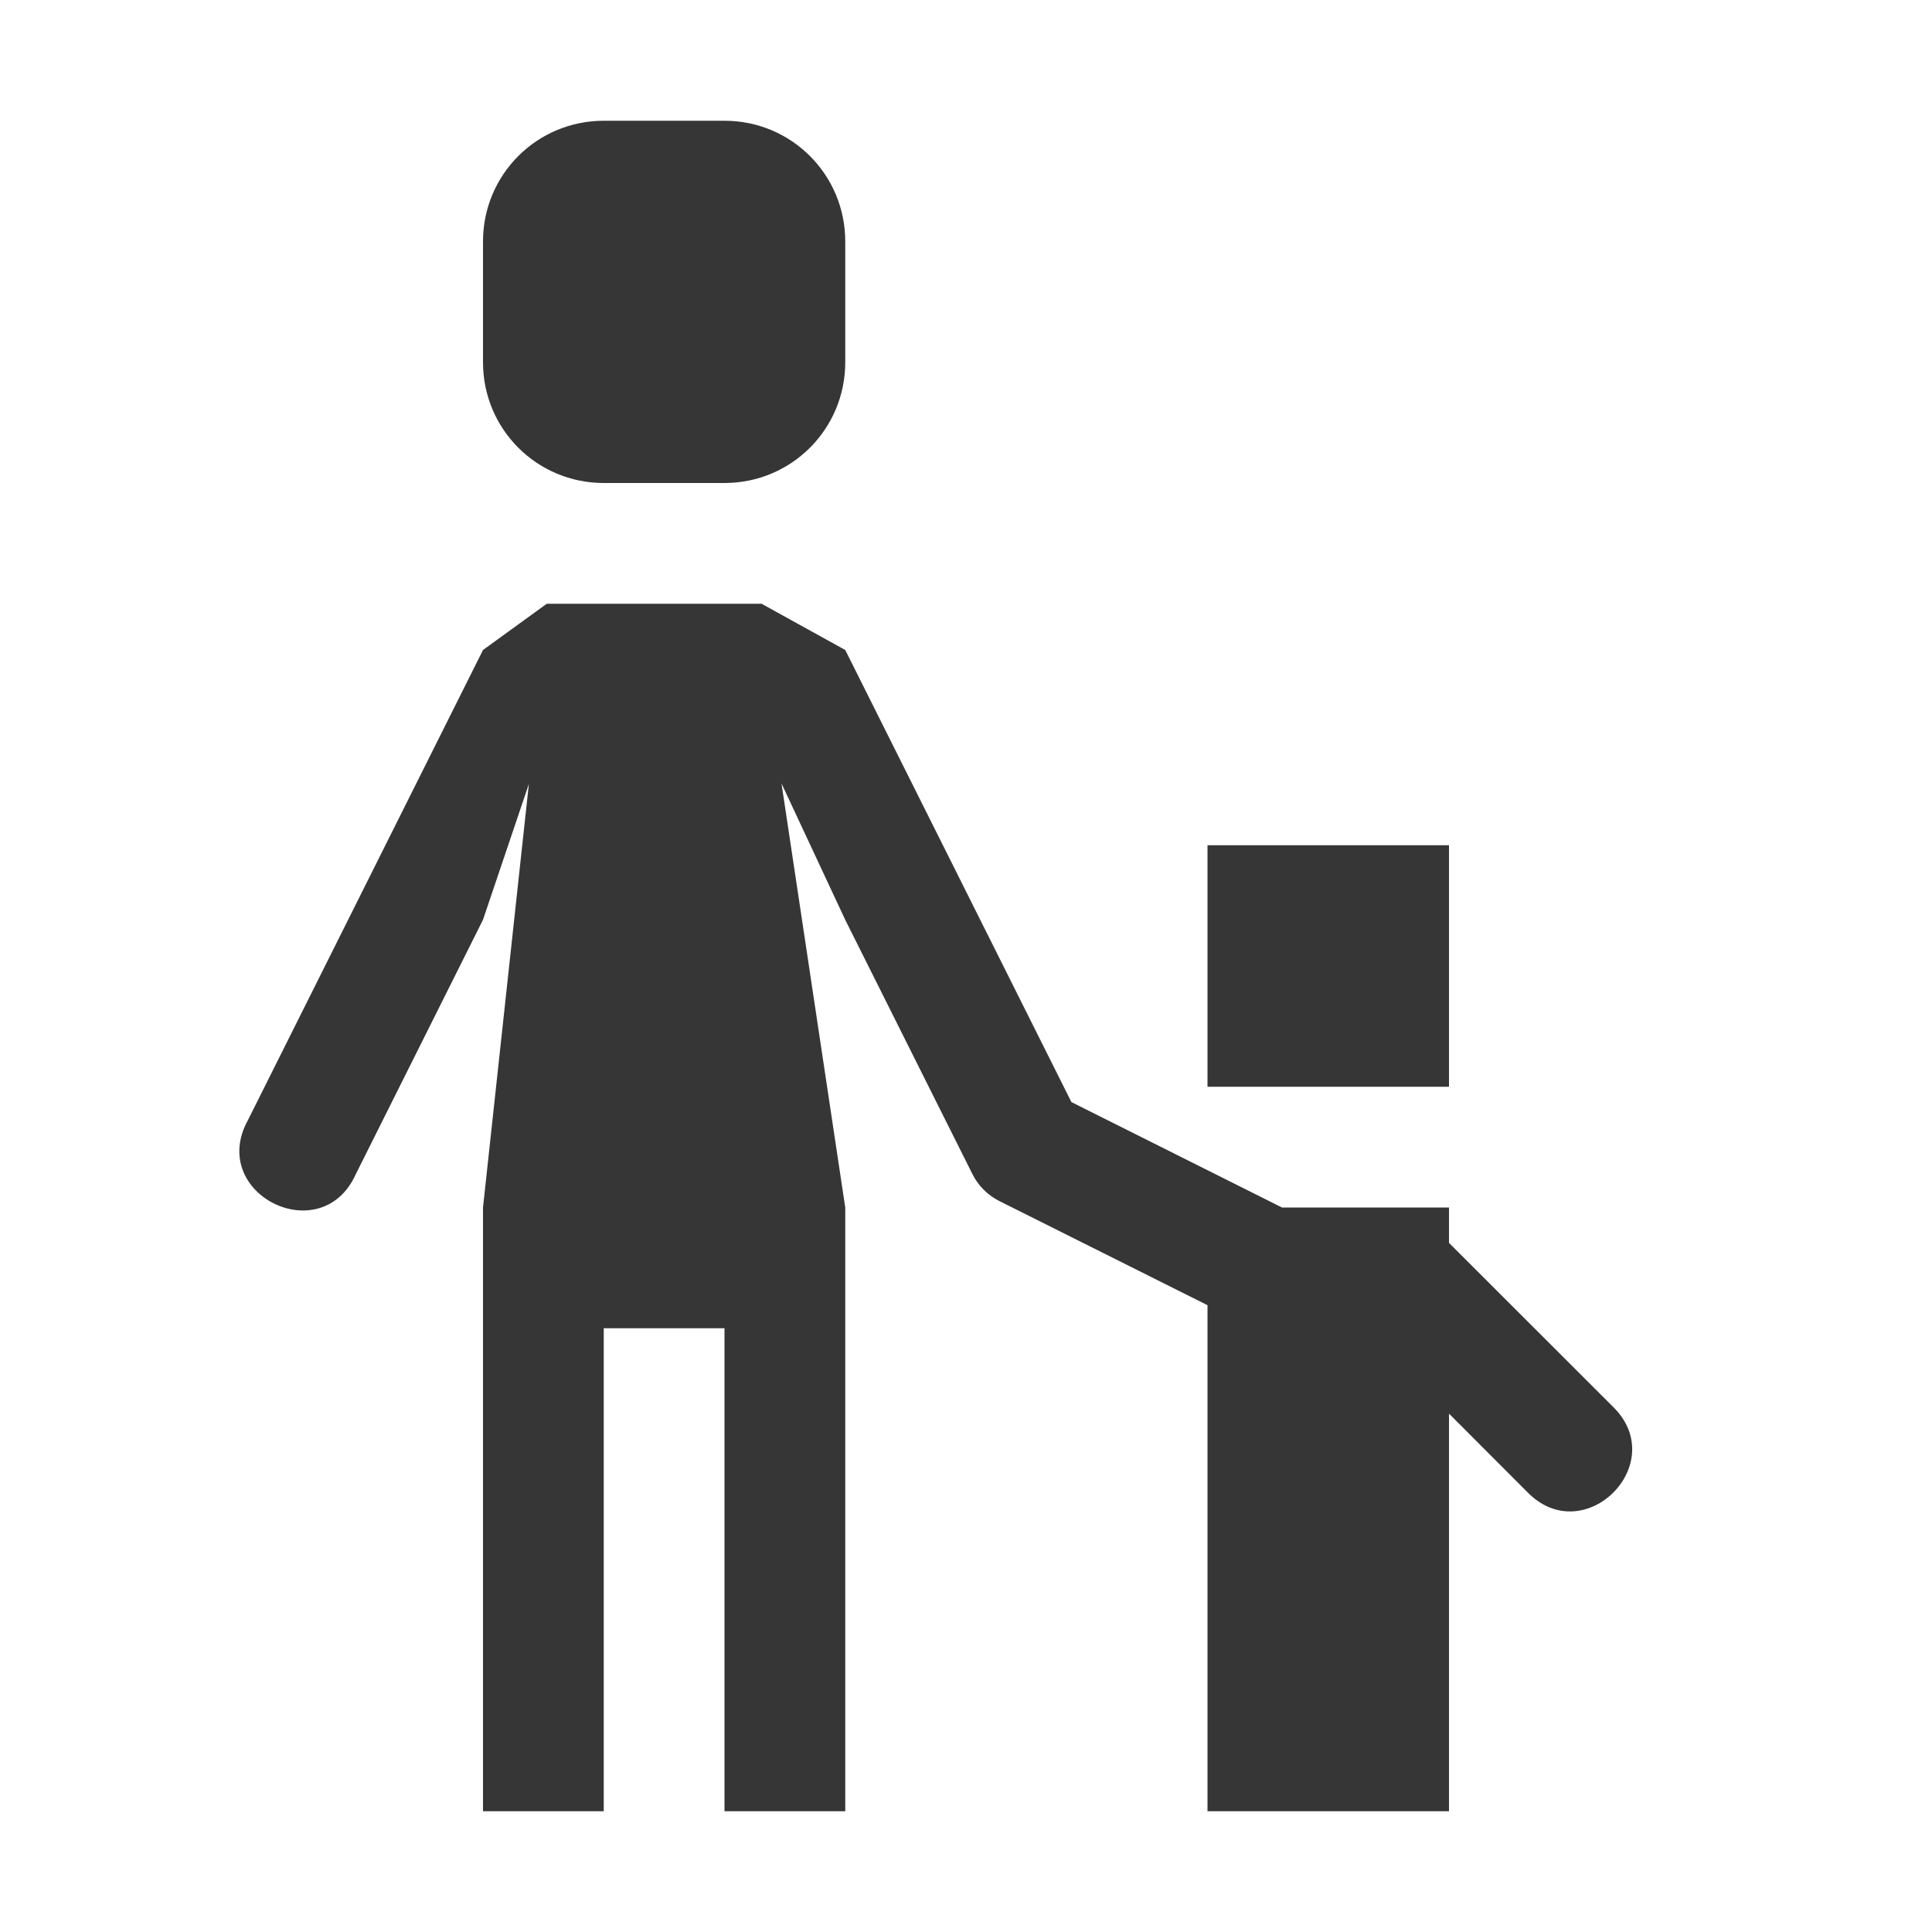
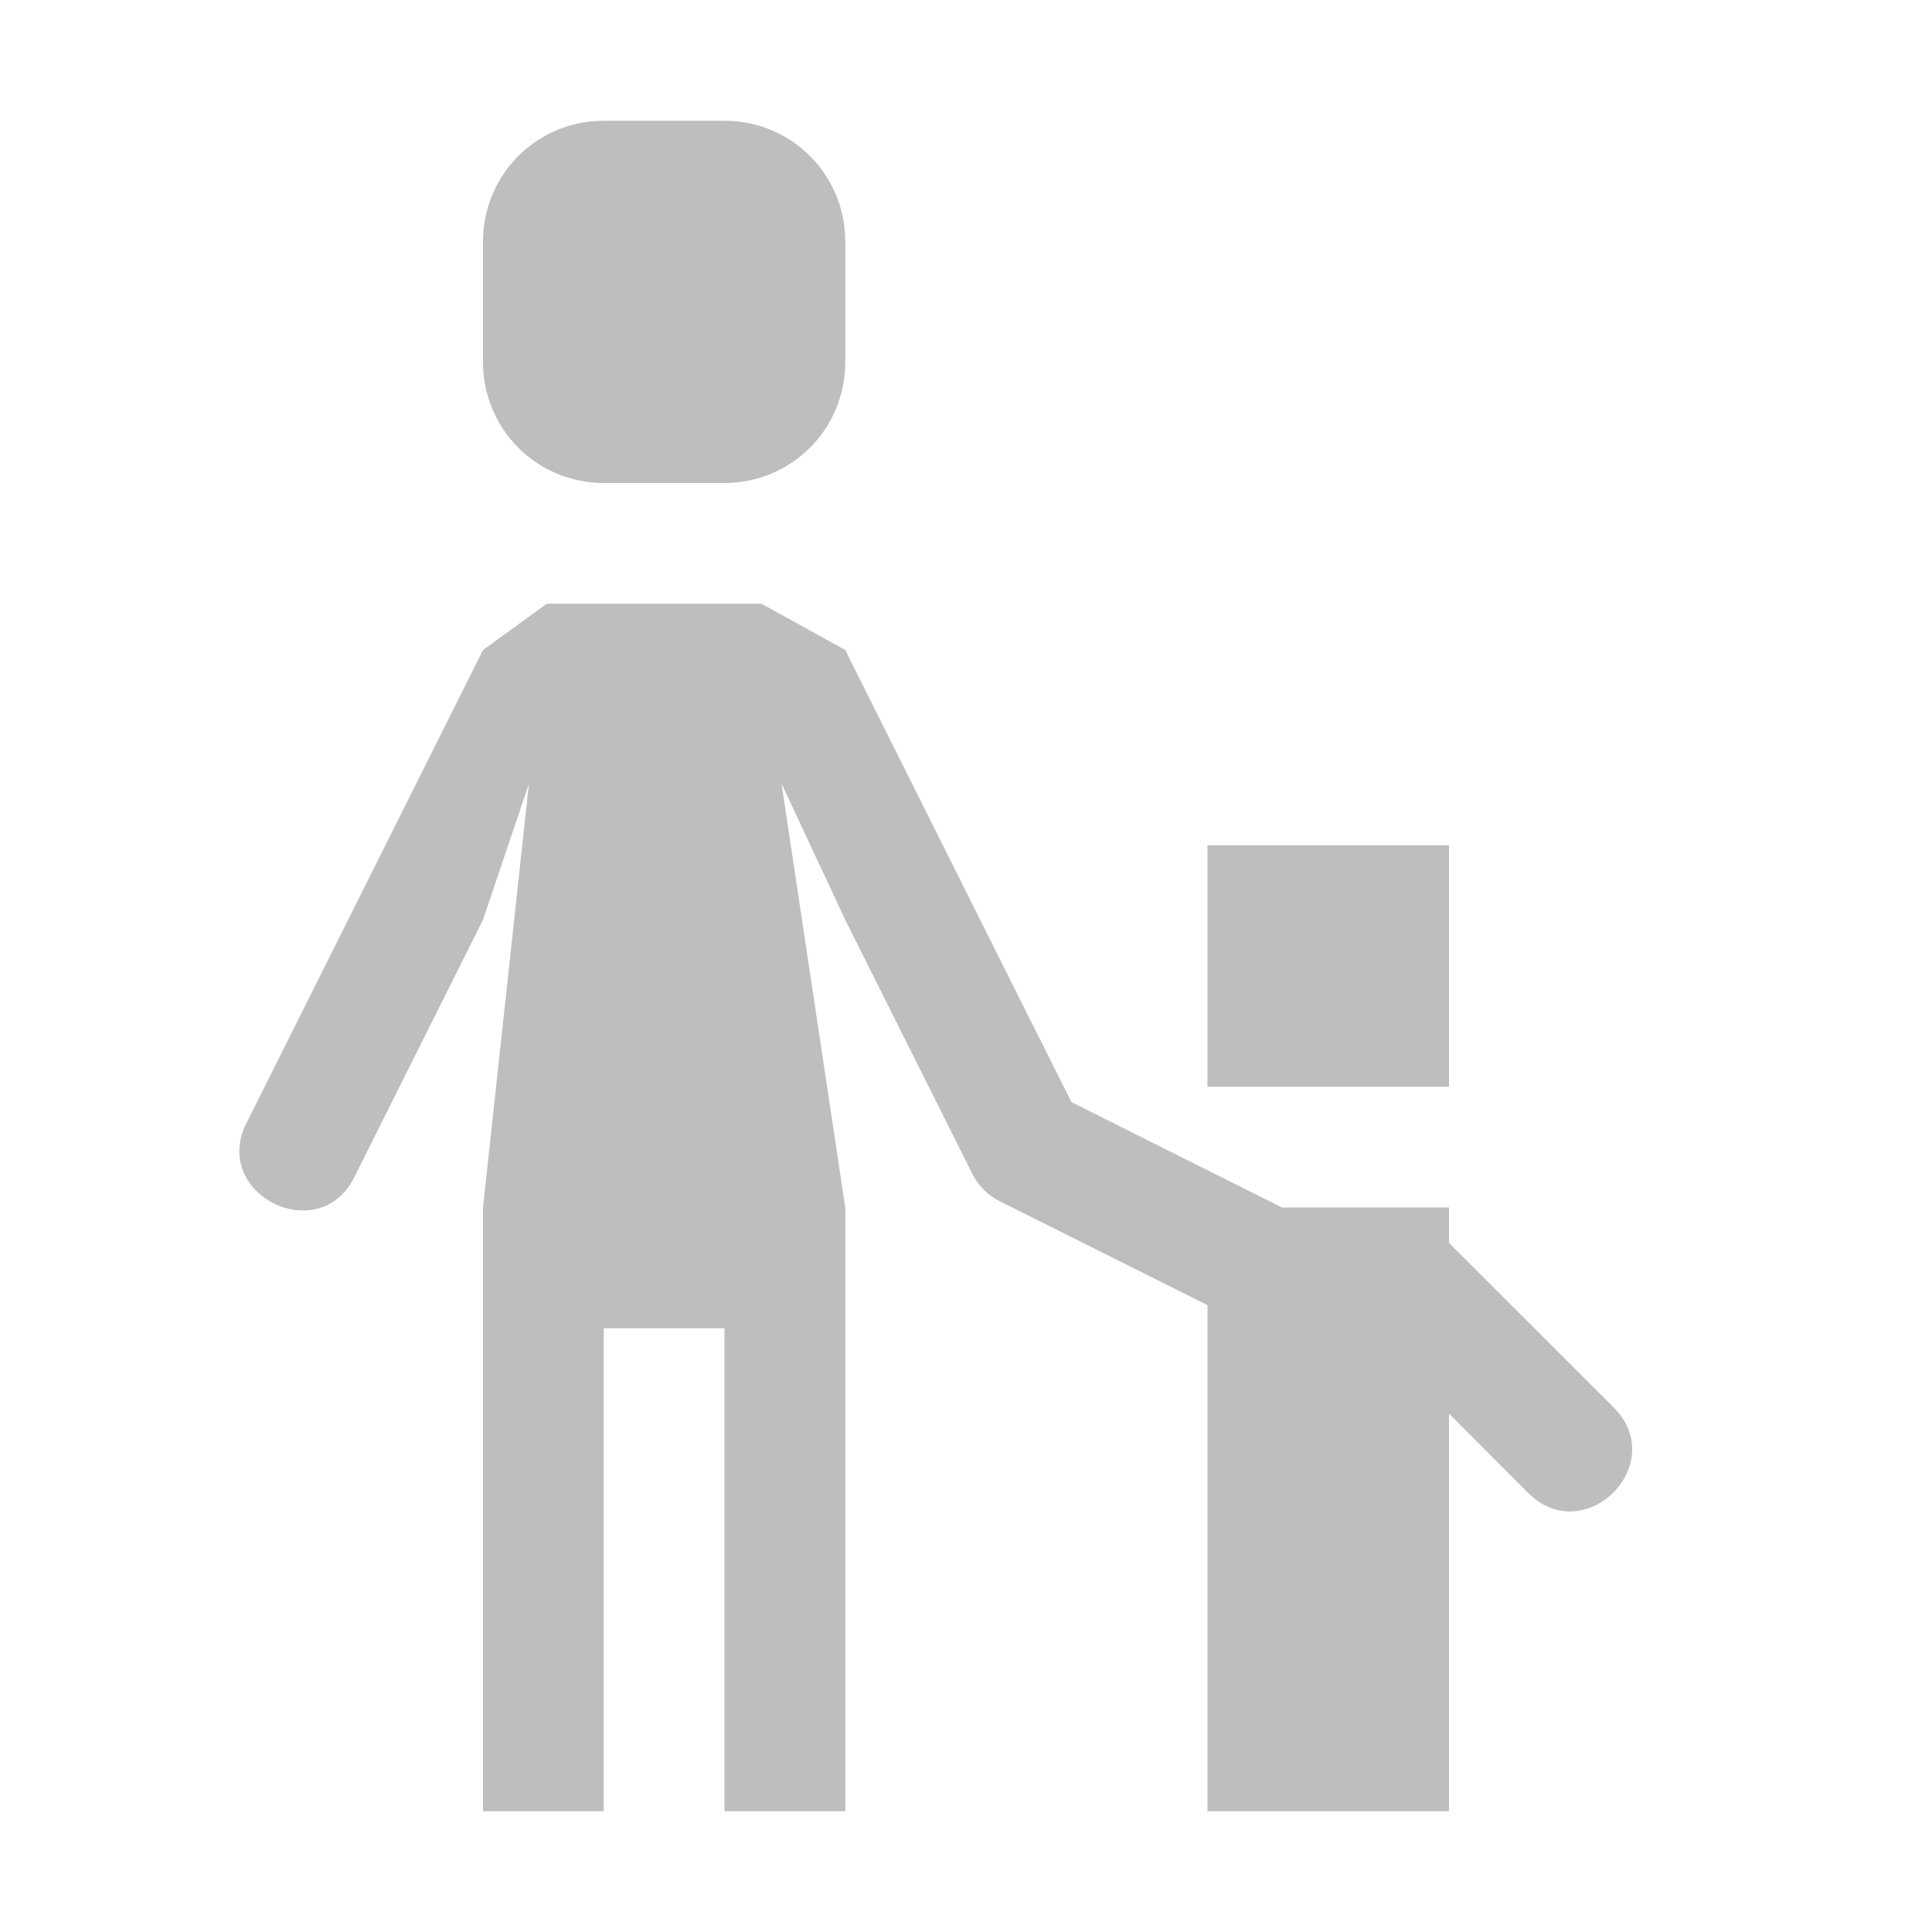
<svg xmlns="http://www.w3.org/2000/svg" viewBox="0 0 16 16">
-   <path d="M5 1c-.554 0-1 .446-1 1v1c0 .554.446 1 1 1h1c.554 0 1-.446 1-1V2c0-.554-.446-1-1-1zm-.472 4L4 5.383 2.053 9.277c-.335.61.61 1.08.894.446L4 7.617l.38-1.125L4 10v5h1v-4h1v4h1v-5l-.528-3.512L7 7.618l1.053 2.105a.5.5 0 0 0 .224.224l1.723.862V15h2v-3.293l.646.647c.472.49 1.198-.236.708-.708L12 10.293V10h-1.383l-1.744-.873L7 5.383 6.307 5zM10 7v2h2V7z" fill="#363636" />
+   <path d="M5 1c-.554 0-1 .446-1 1v1c0 .554.446 1 1 1h1c.554 0 1-.446 1-1V2c0-.554-.446-1-1-1zm-.472 4L4 5.383 2.053 9.277c-.335.61.61 1.08.894.446L4 7.617l.38-1.125L4 10v5h1v-4h1v4h1v-5l-.528-3.512L7 7.618l1.053 2.105a.5.5 0 0 0 .224.224l1.723.862V15h2v-3.293l.646.647c.472.49 1.198-.236.708-.708L12 10.293V10h-1.383l-1.744-.873L7 5.383 6.307 5zM10 7v2h2V7z" fill="#bebebe" />
</svg>
